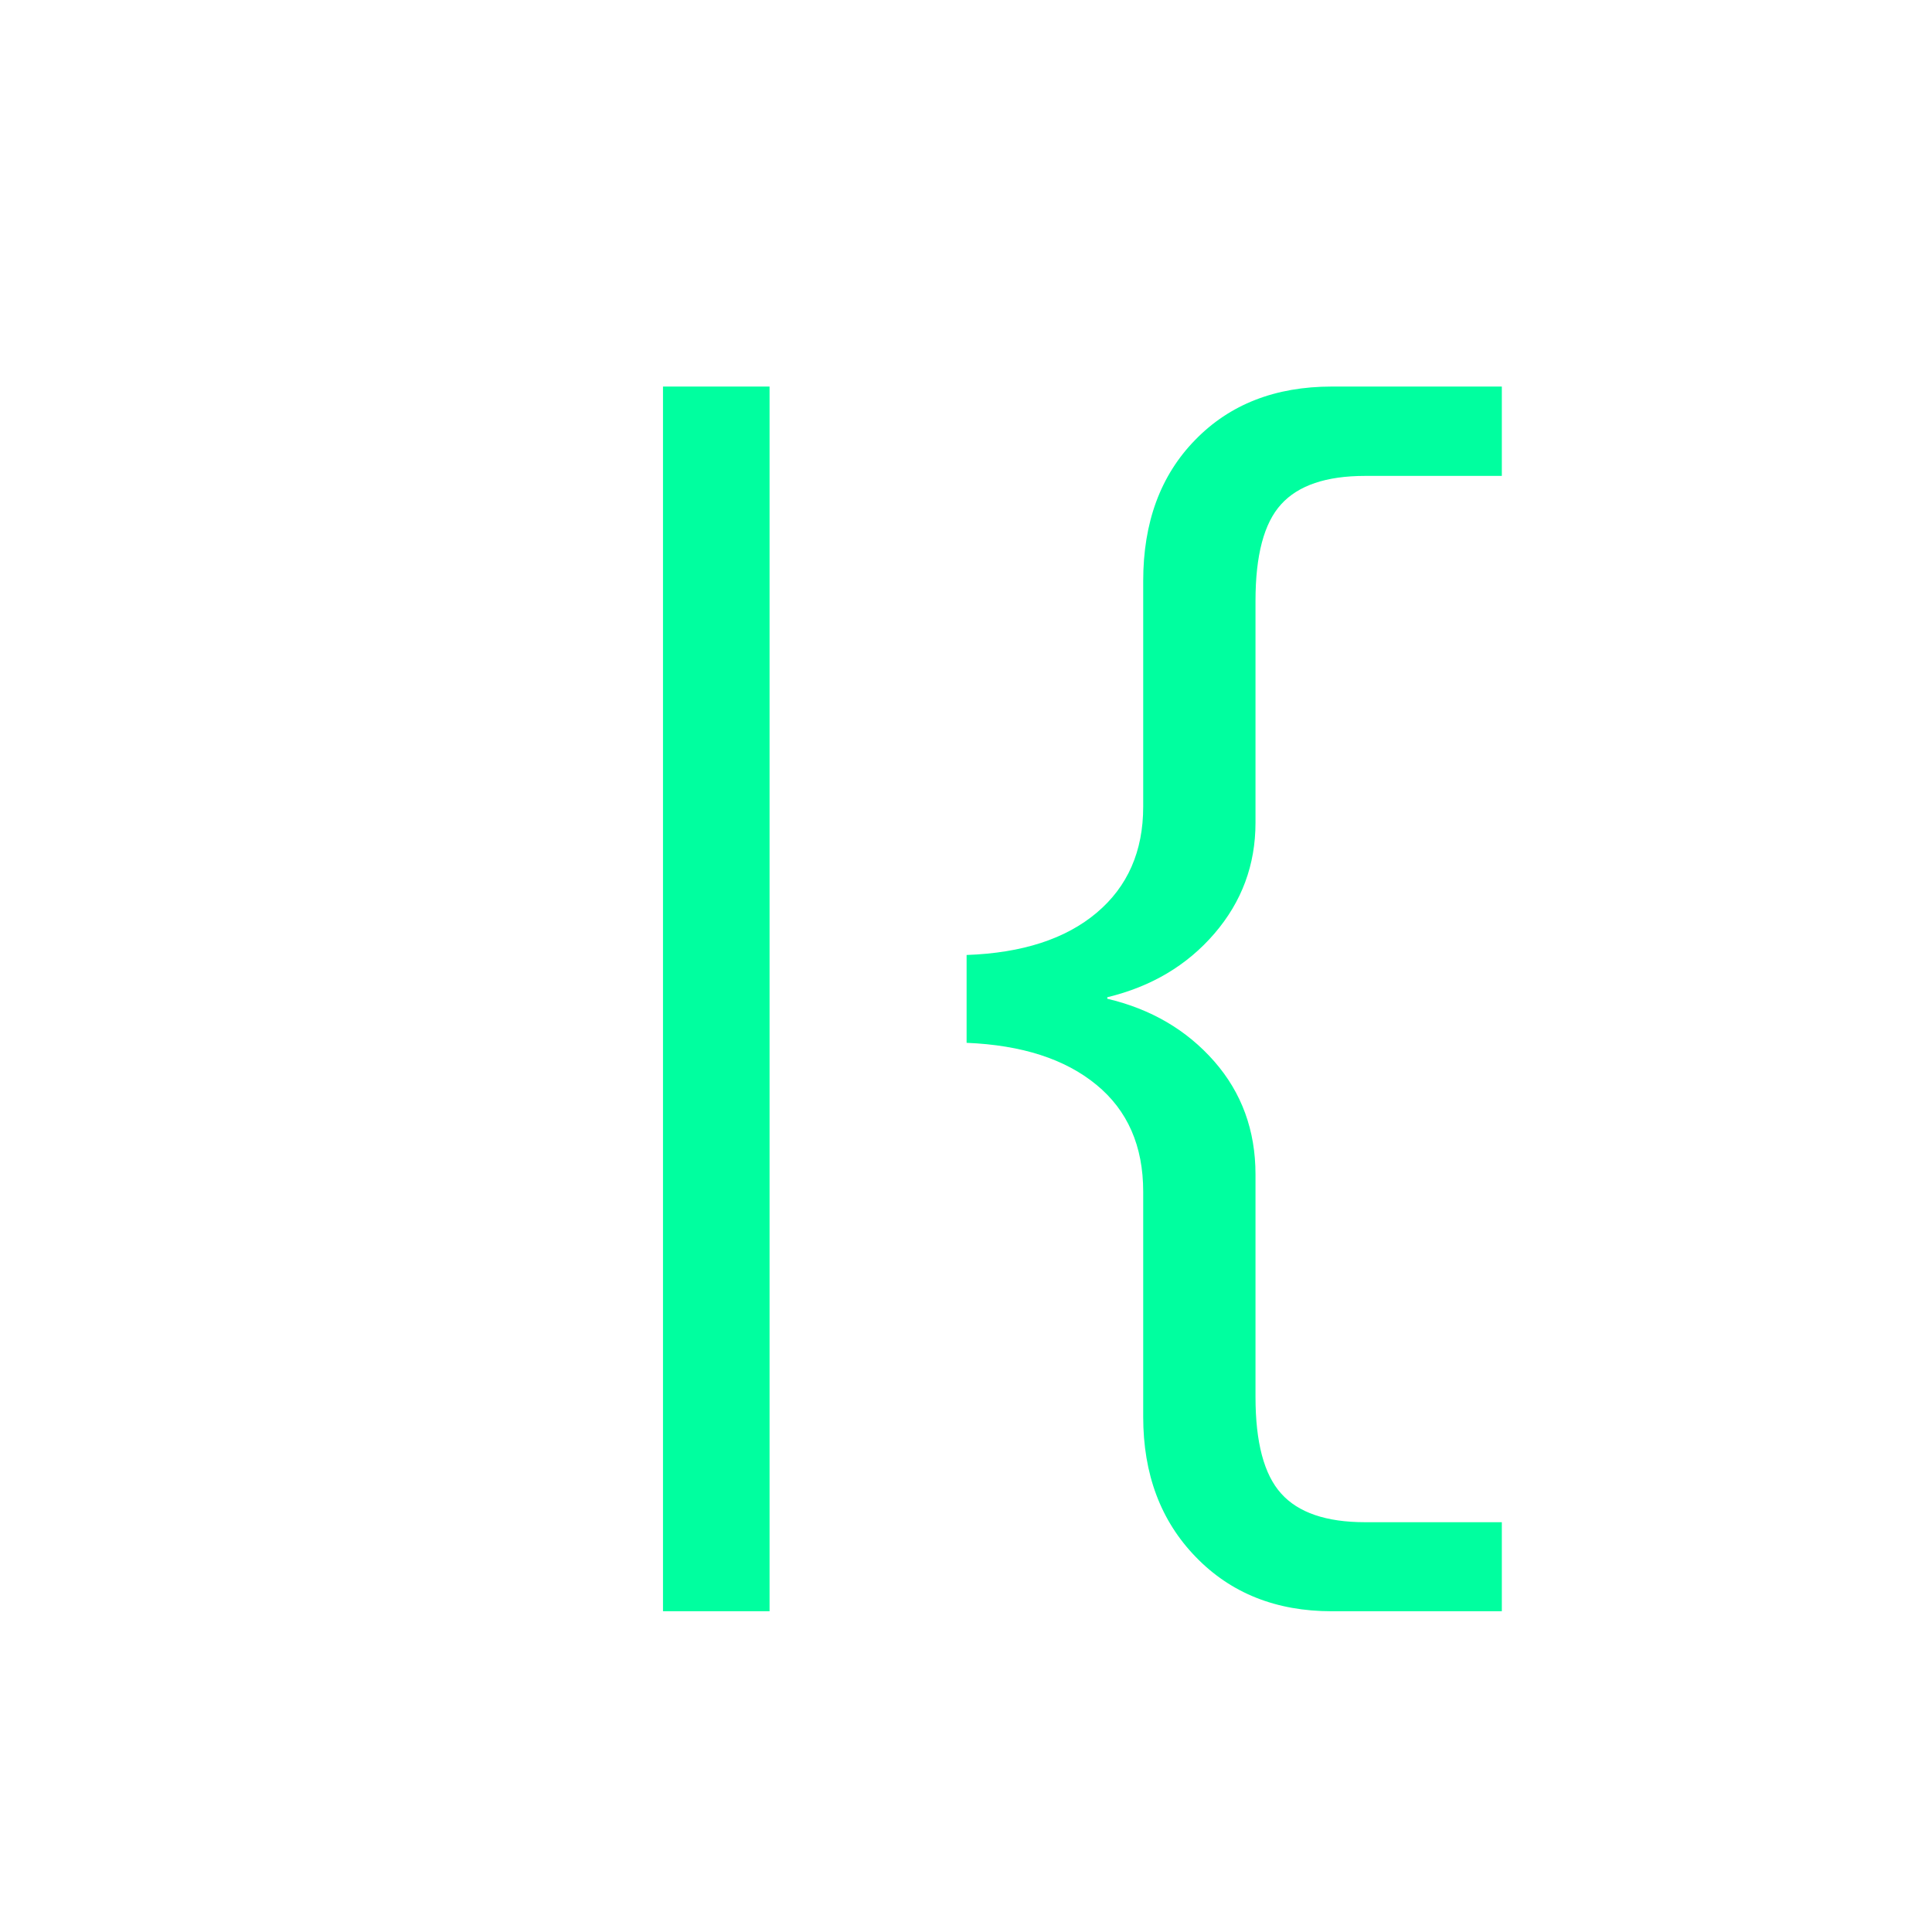
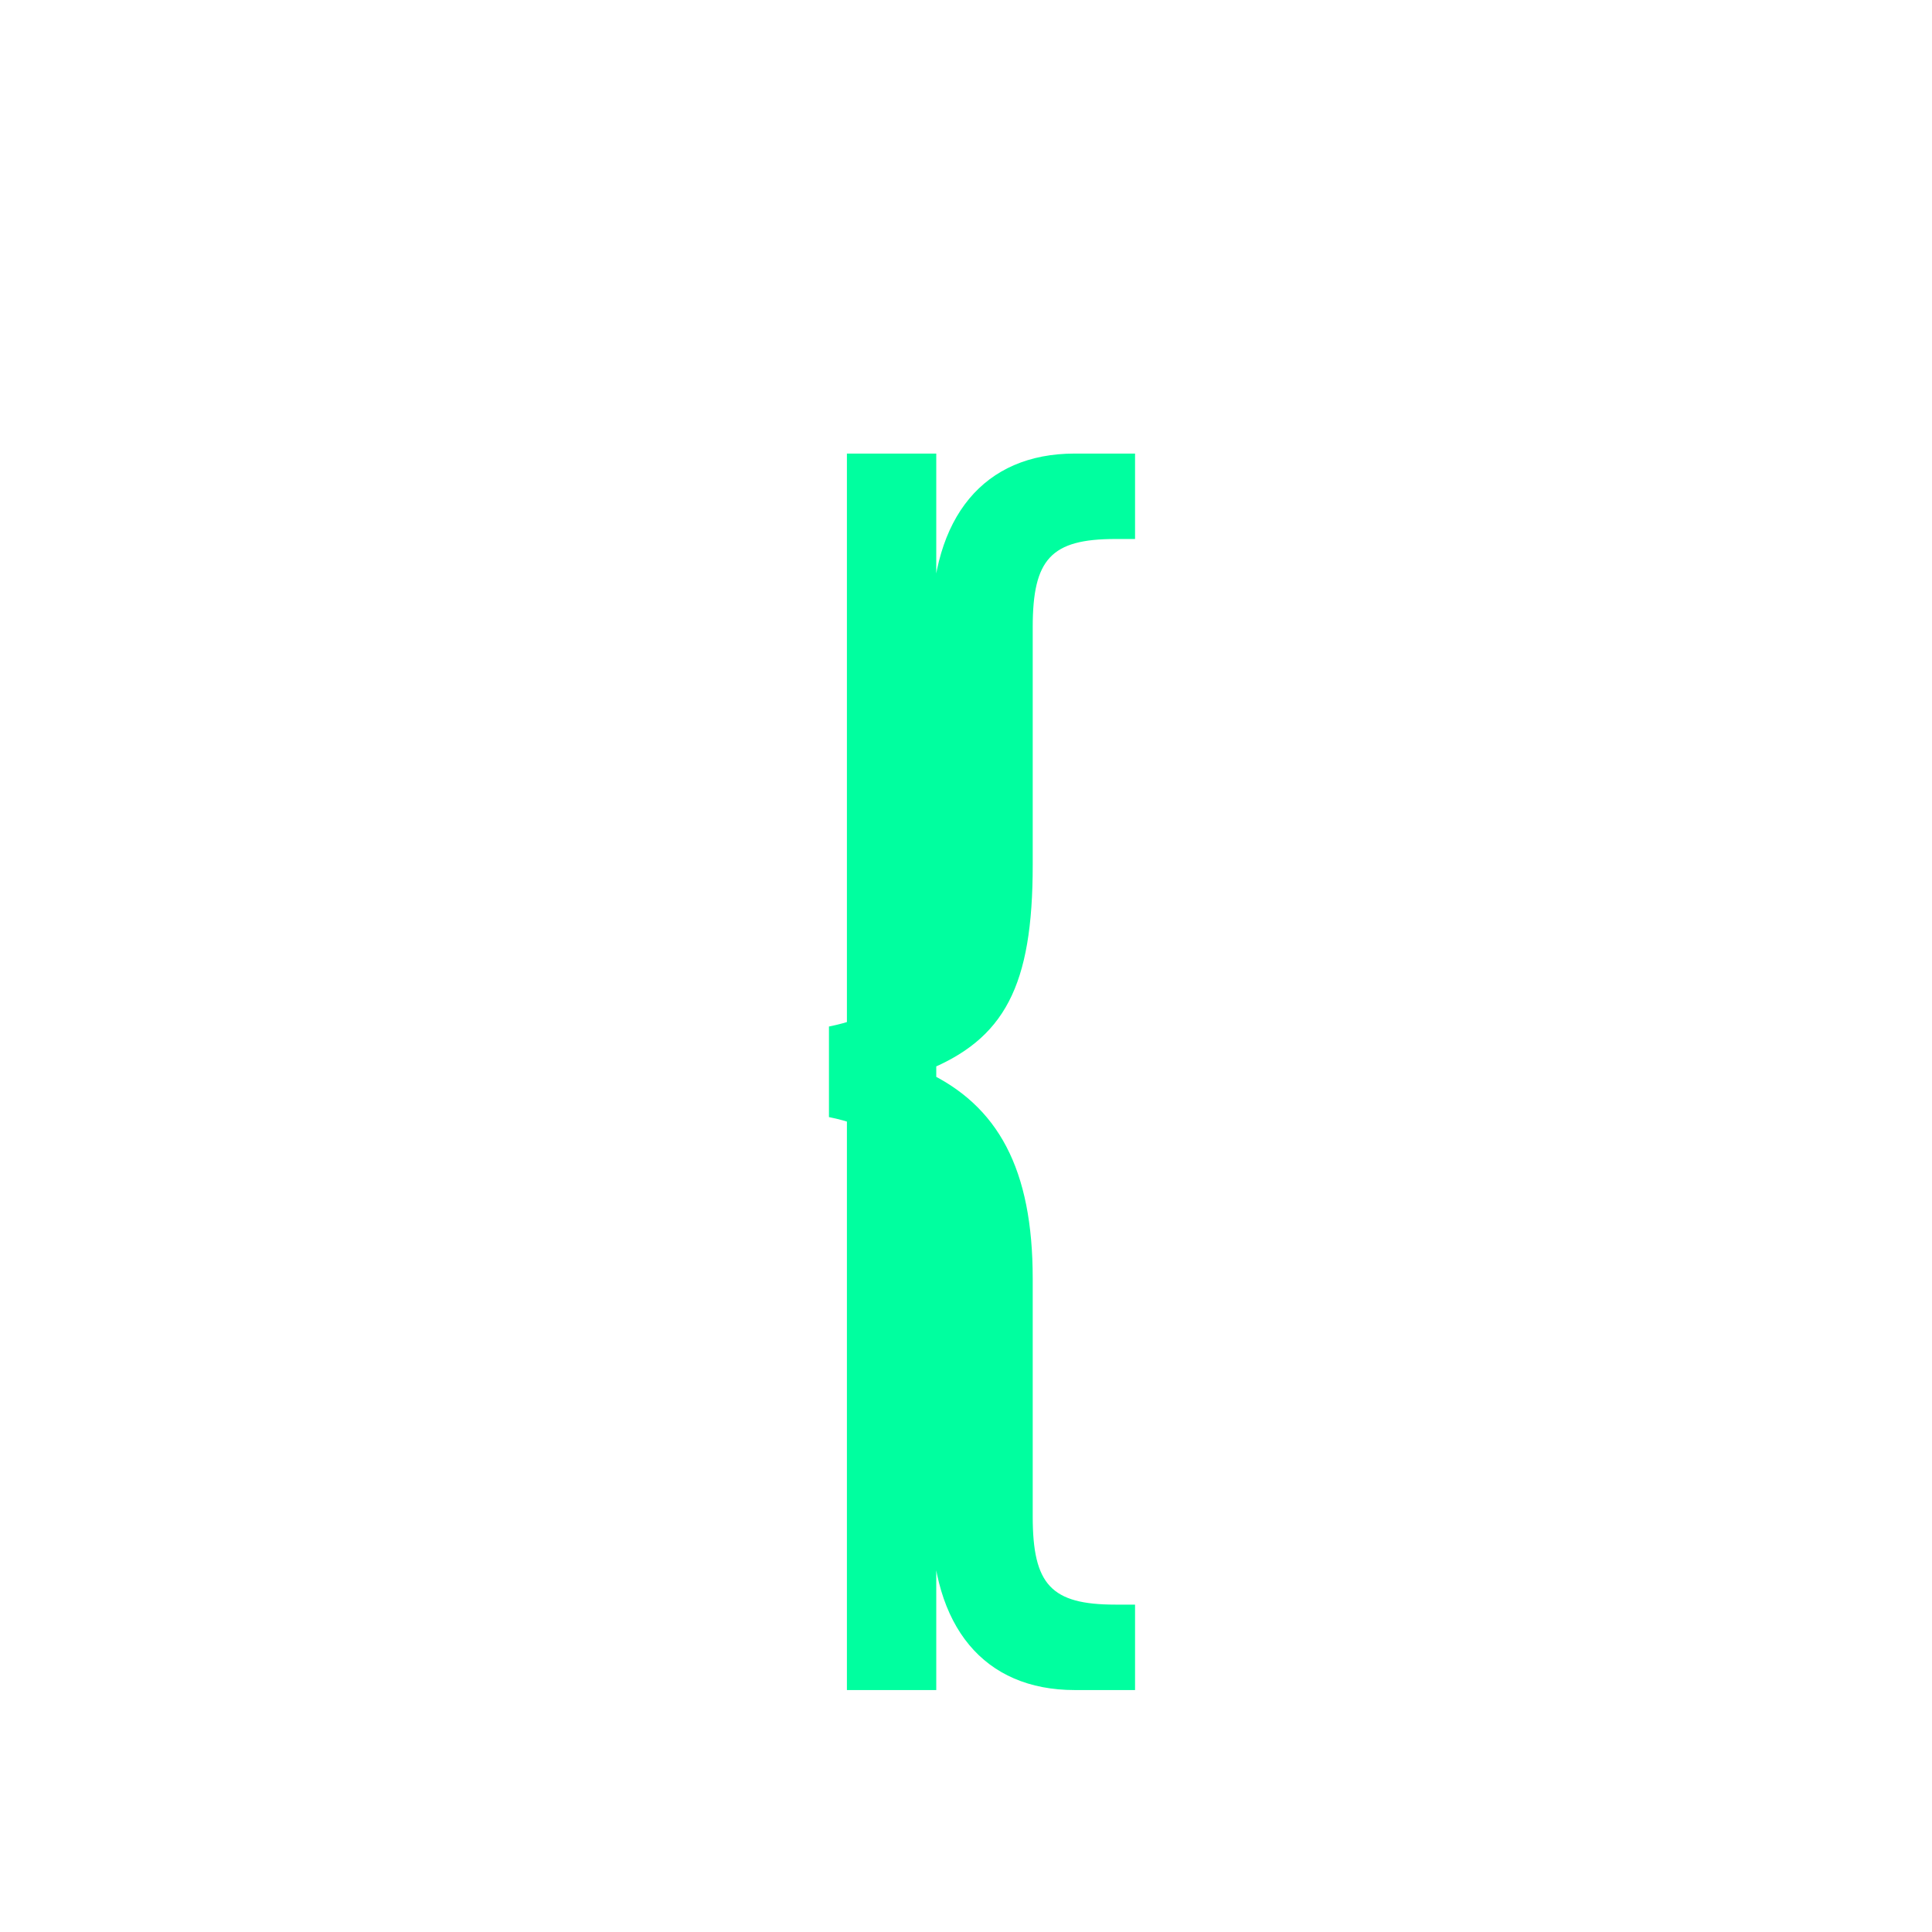
<svg xmlns="http://www.w3.org/2000/svg" viewBox="0 0 100 100">
-   <text x="50%" y="50%" dominant-baseline="middle" text-anchor="middle" font-family="'IBM Plex Mono', 'Courier New', monospace" font-size="68" font-weight="500" fill="#00ff9f" letter-spacing="-15">|{</text>
+   <text x="50%" y="50%" dominant-baseline="middle" text-anchor="middle" font-family="'IBM Plex Sans', 'Helvetica Neue', sans-serif" font-size="68" font-weight="500" fill="#00ff9f" letter-spacing="-15">|{</text>
</svg>
